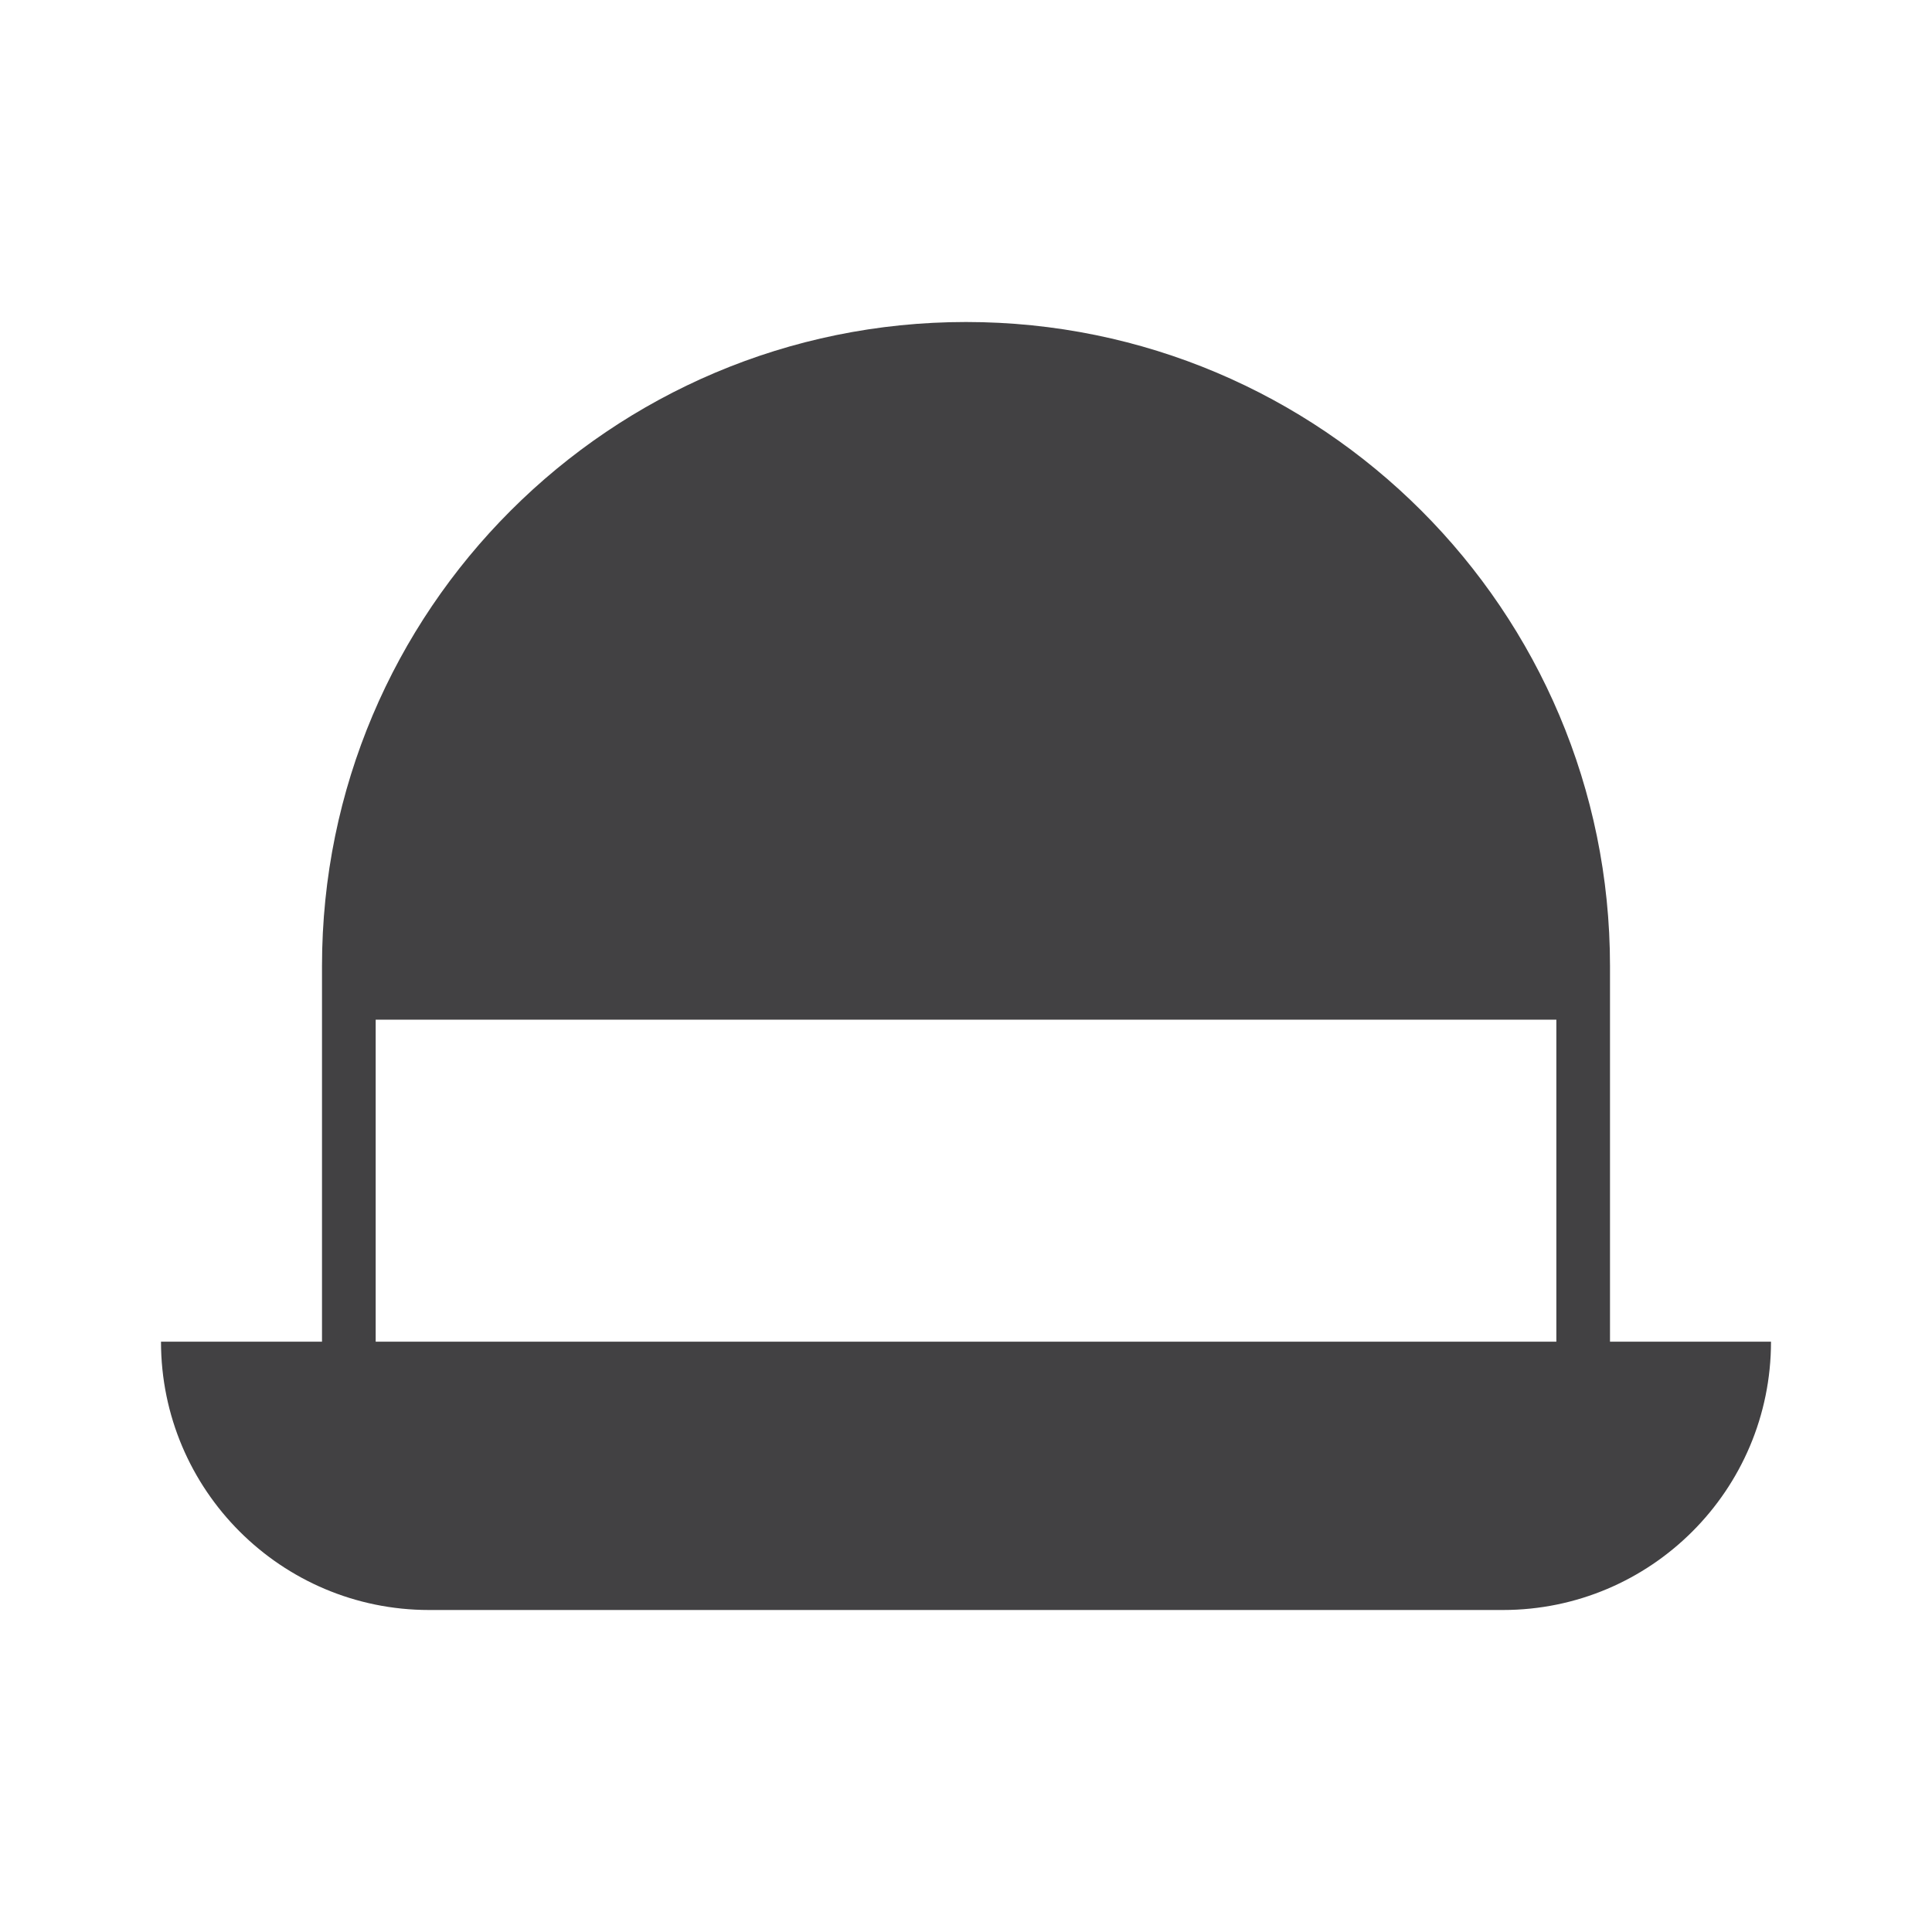
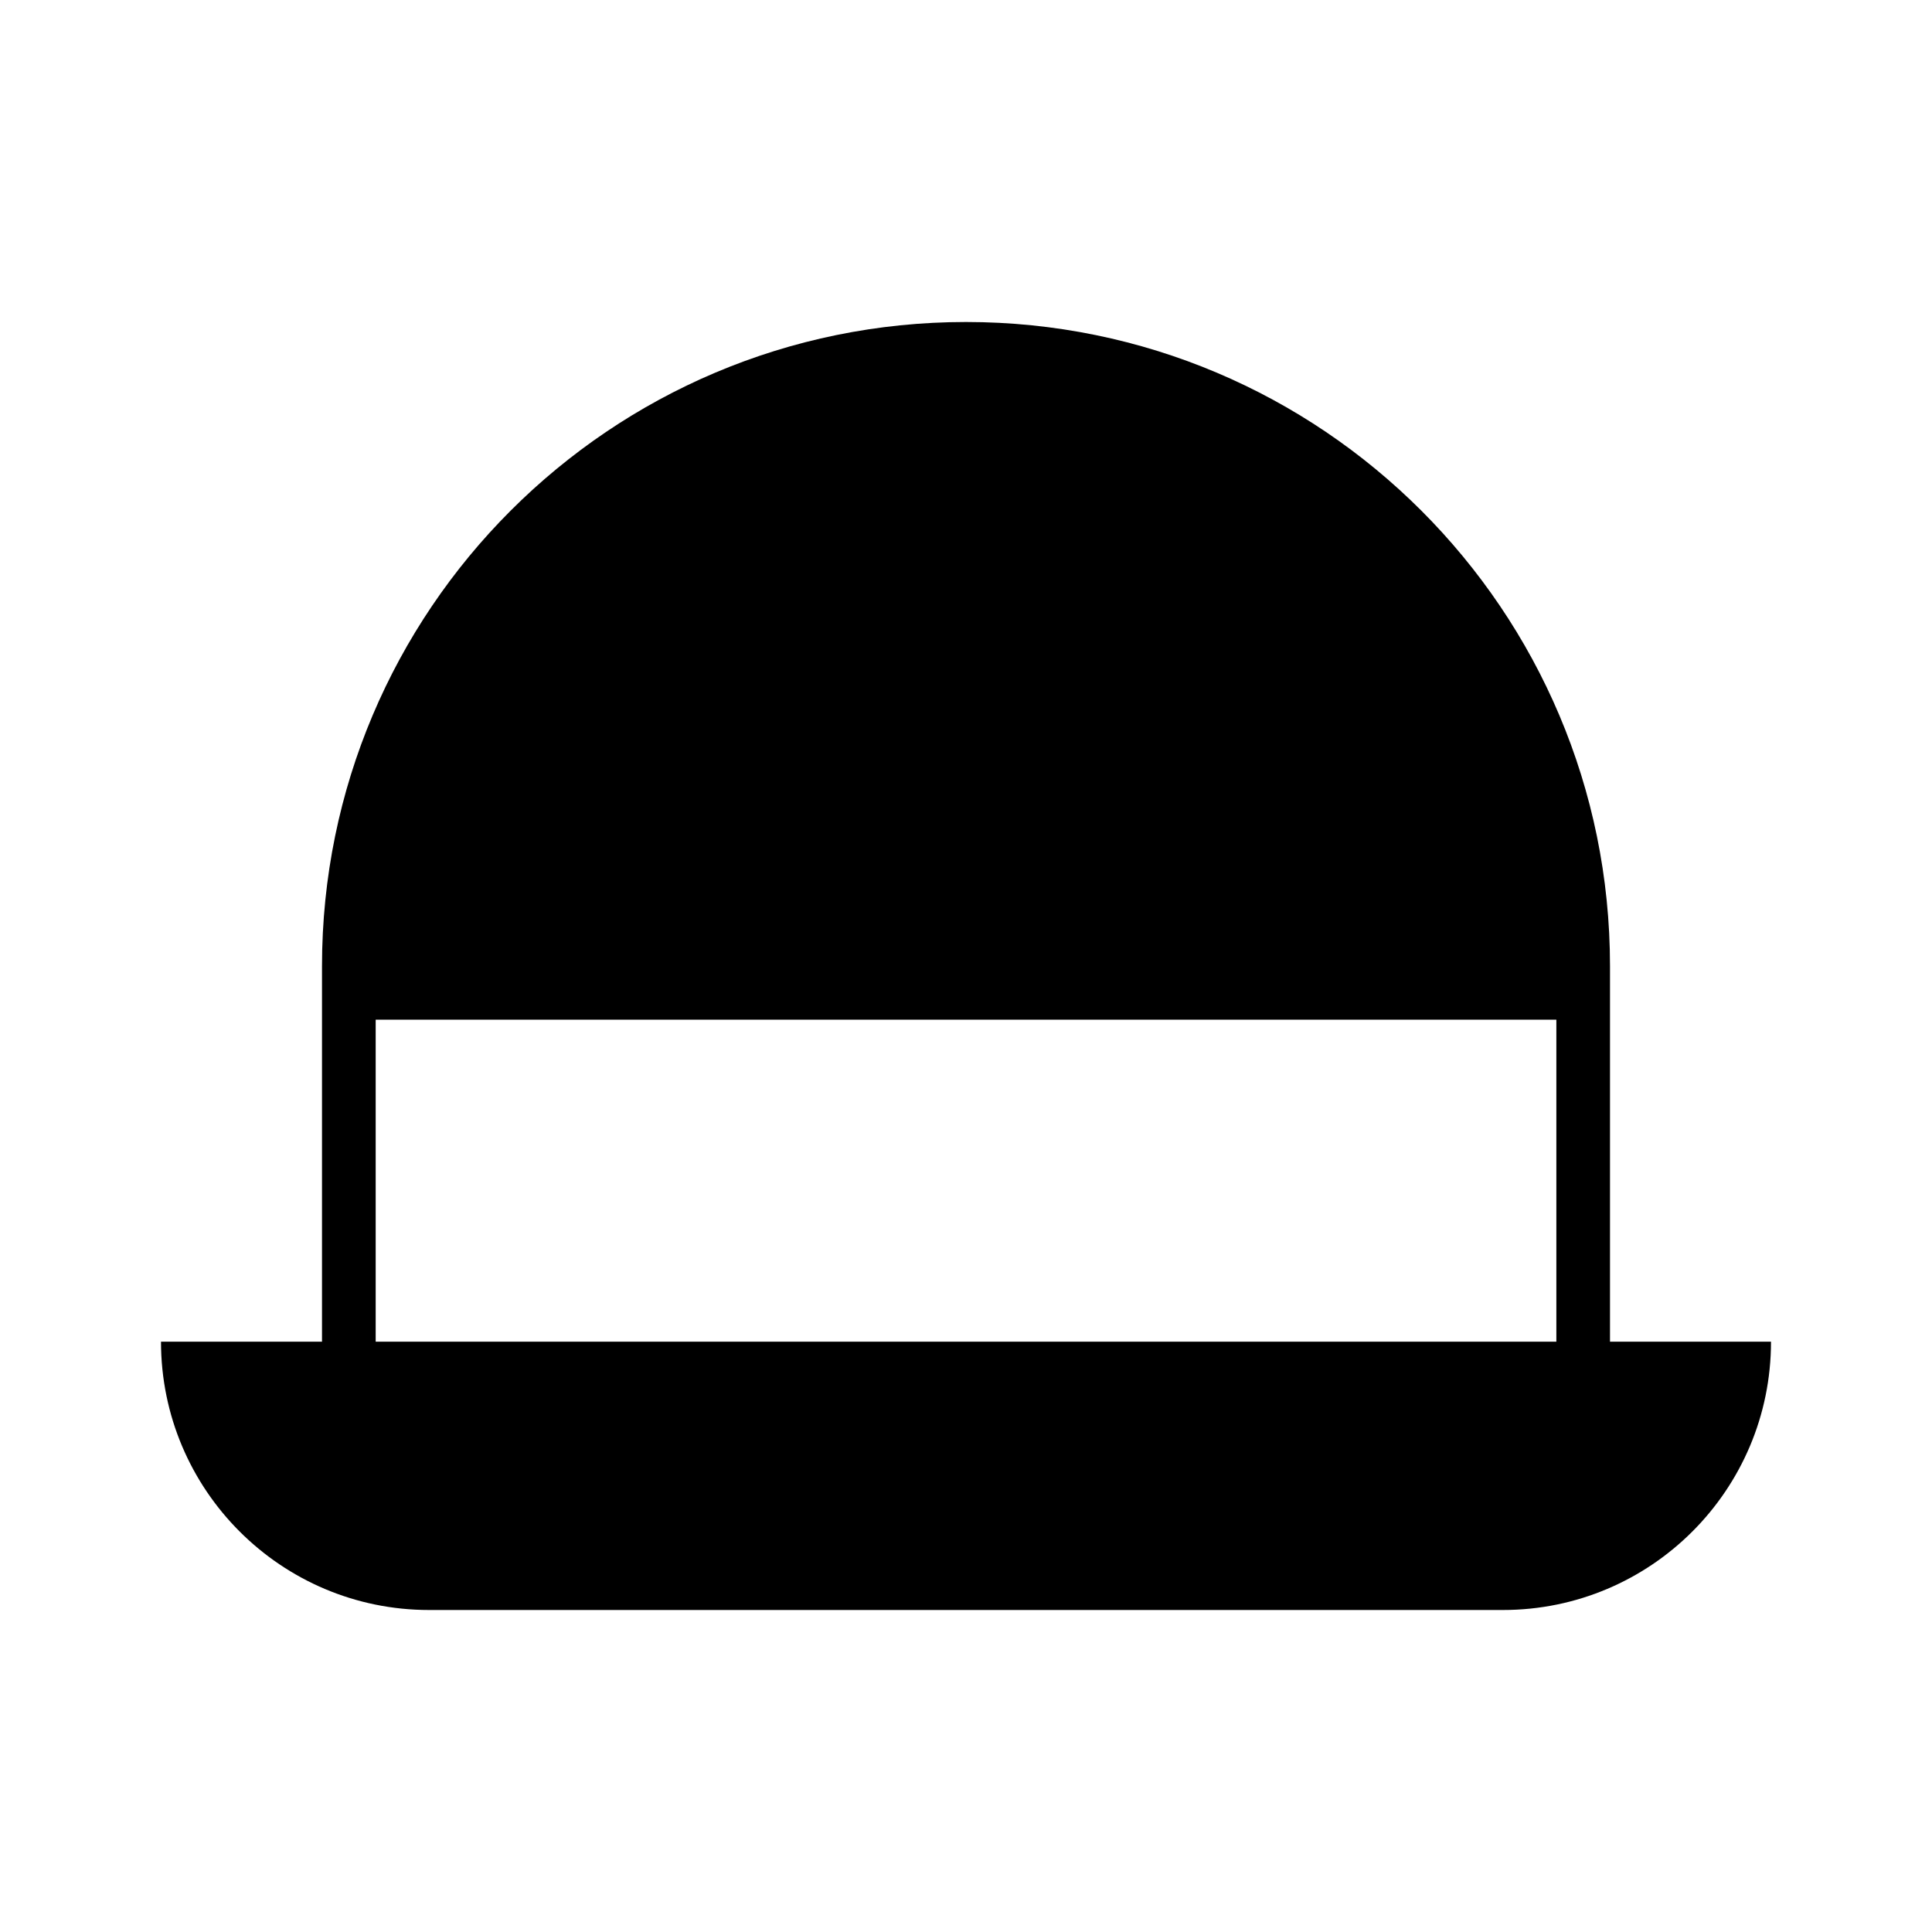
<svg xmlns="http://www.w3.org/2000/svg" version="1.1" id="Layer_1" x="0px" y="0px" width="60px" height="60px" viewBox="0 0 60 60" enable-background="new 0 0 60 60" xml:space="preserve">
-   <path fill="#424143" d="M50,41.667v-10V30c0-11.045-8.958-20-20-20c-11.042,0-20,8.955-20,20v1.667v10H5  C5,46.275,8.735,50,13.325,50h33.35C51.265,50,55,46.275,55,41.667H50z M11.667,41.667v-10h36.667v10H11.667z" />
+   <path d="M50,41.667v-10V30c0-11.045-8.958-20-20-20s-20,8.955-20,20v1.667v10H5C5,46.275,8.735,50,13.325,50h33.35  C51.266,50,55,46.275,55,41.667H50z M11.667,41.667v-10h36.667v10H11.667z" />
</svg>
